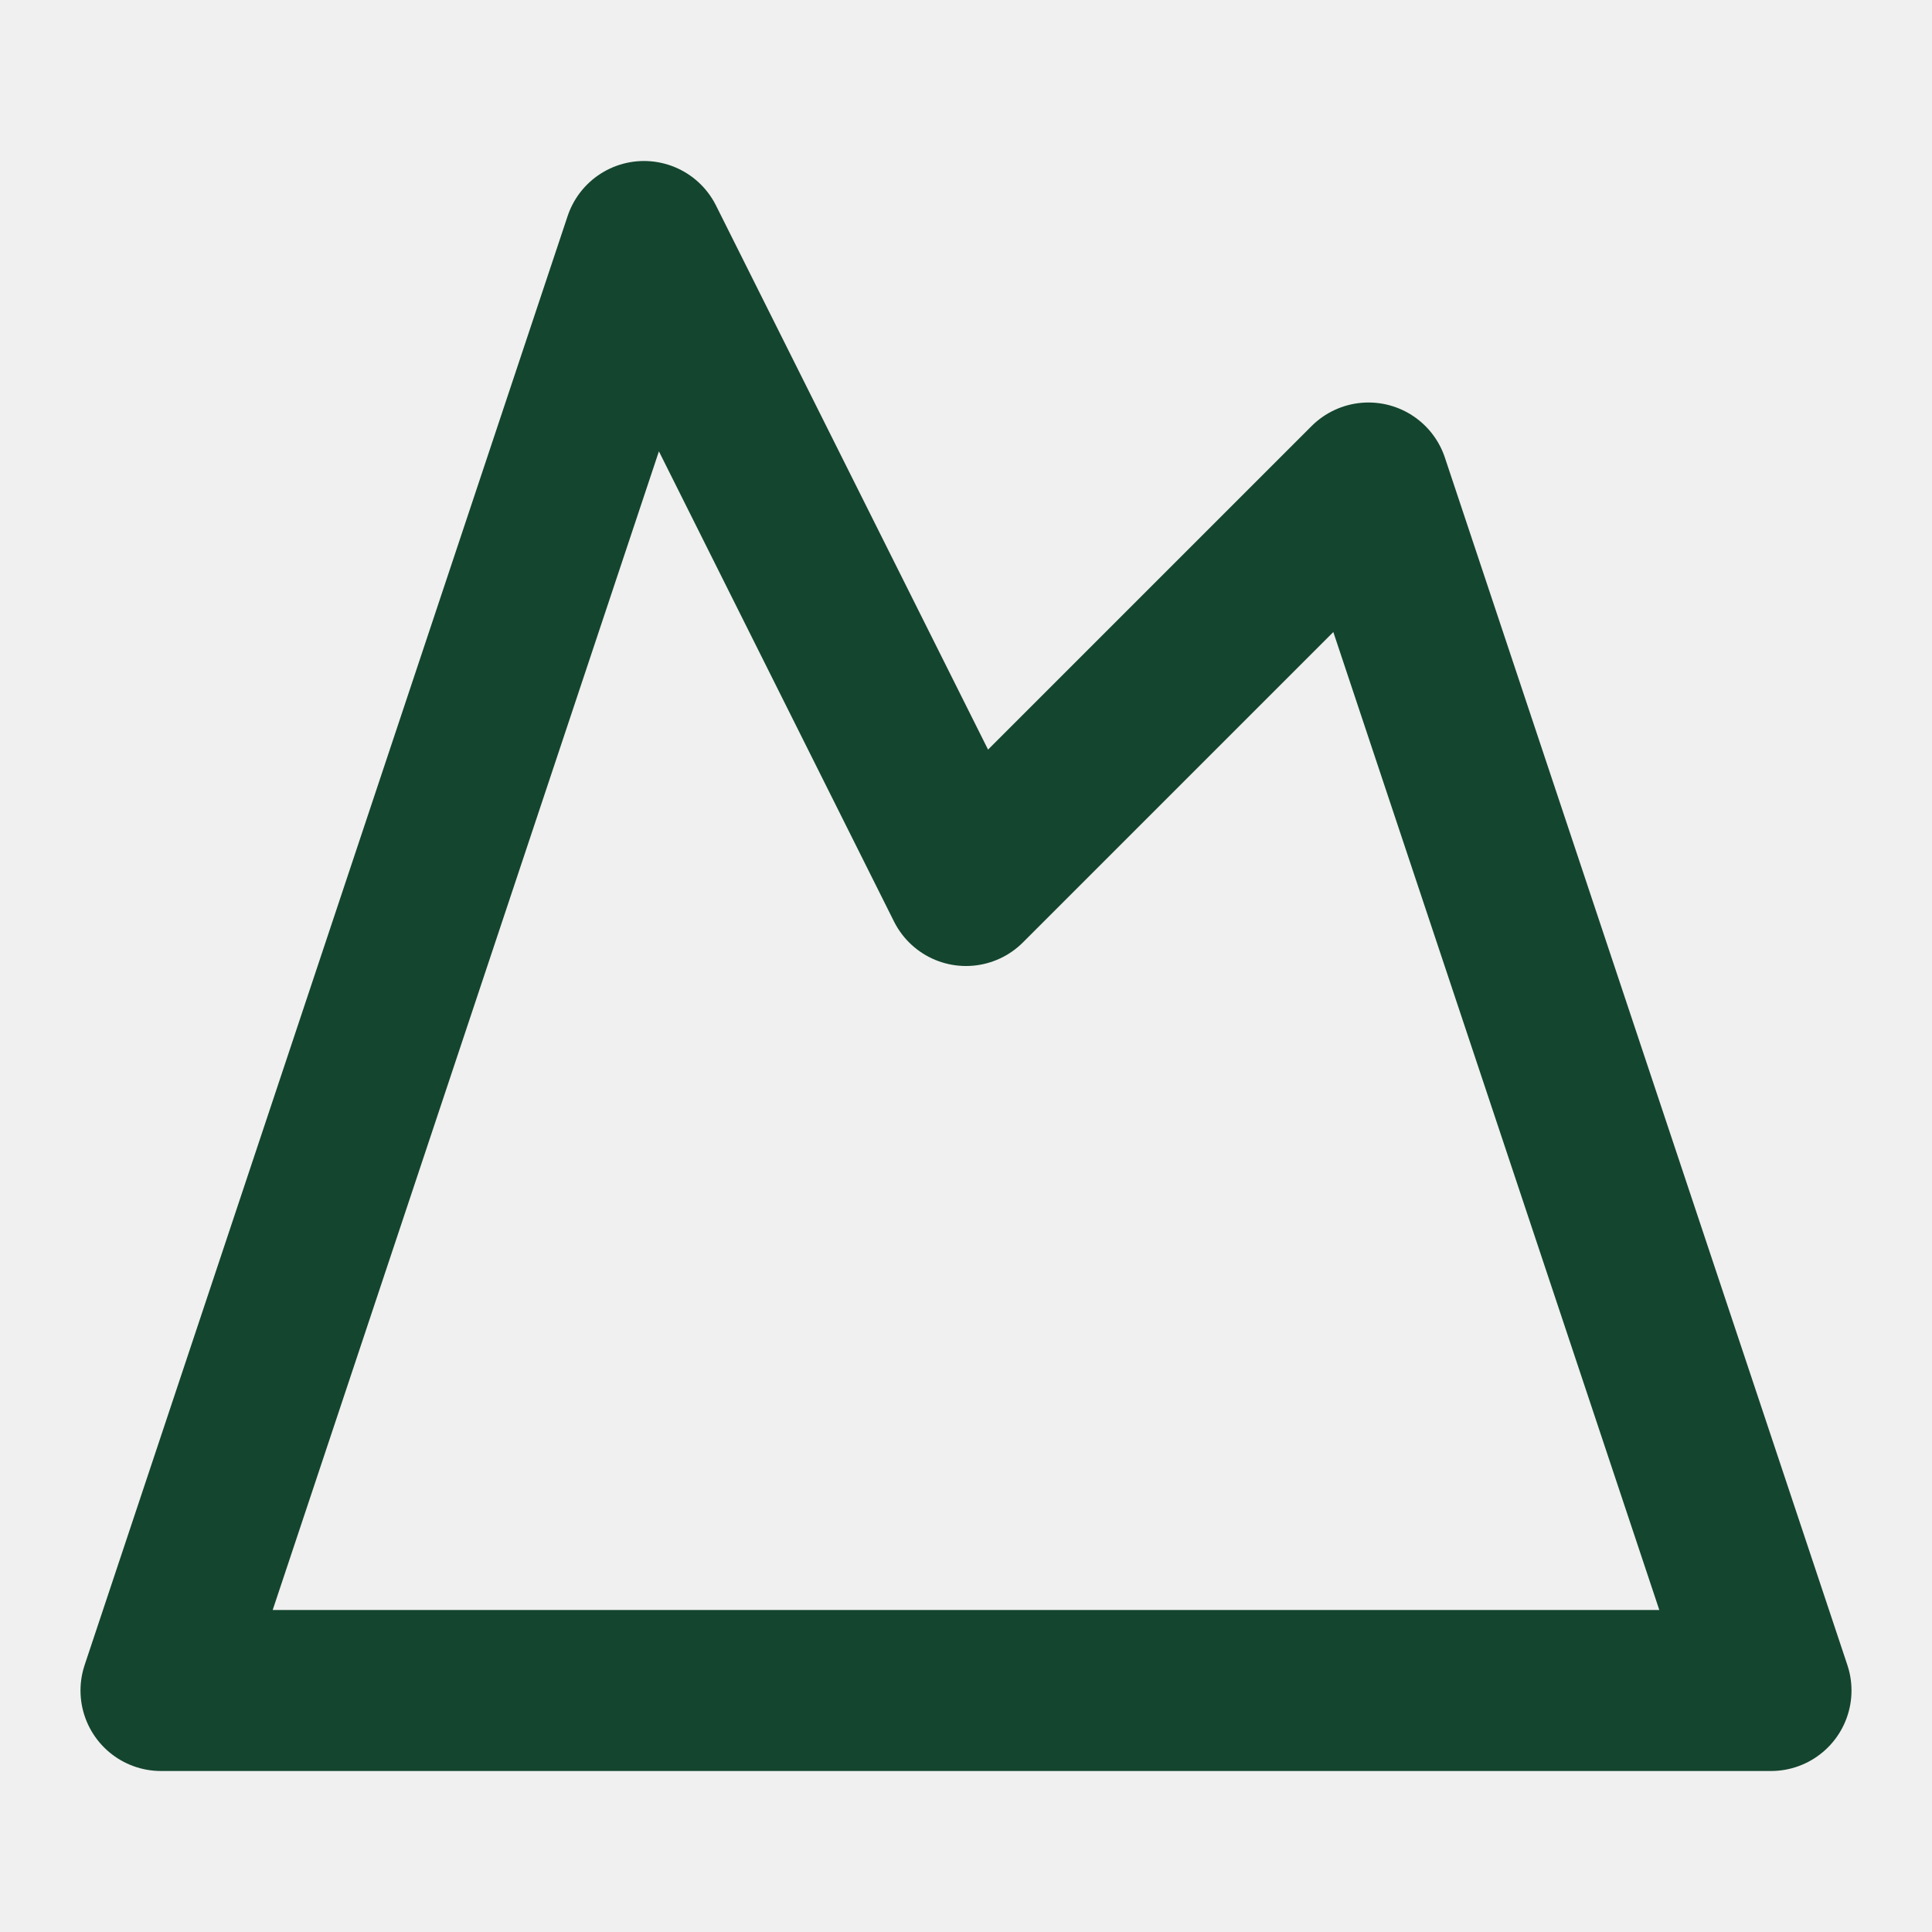
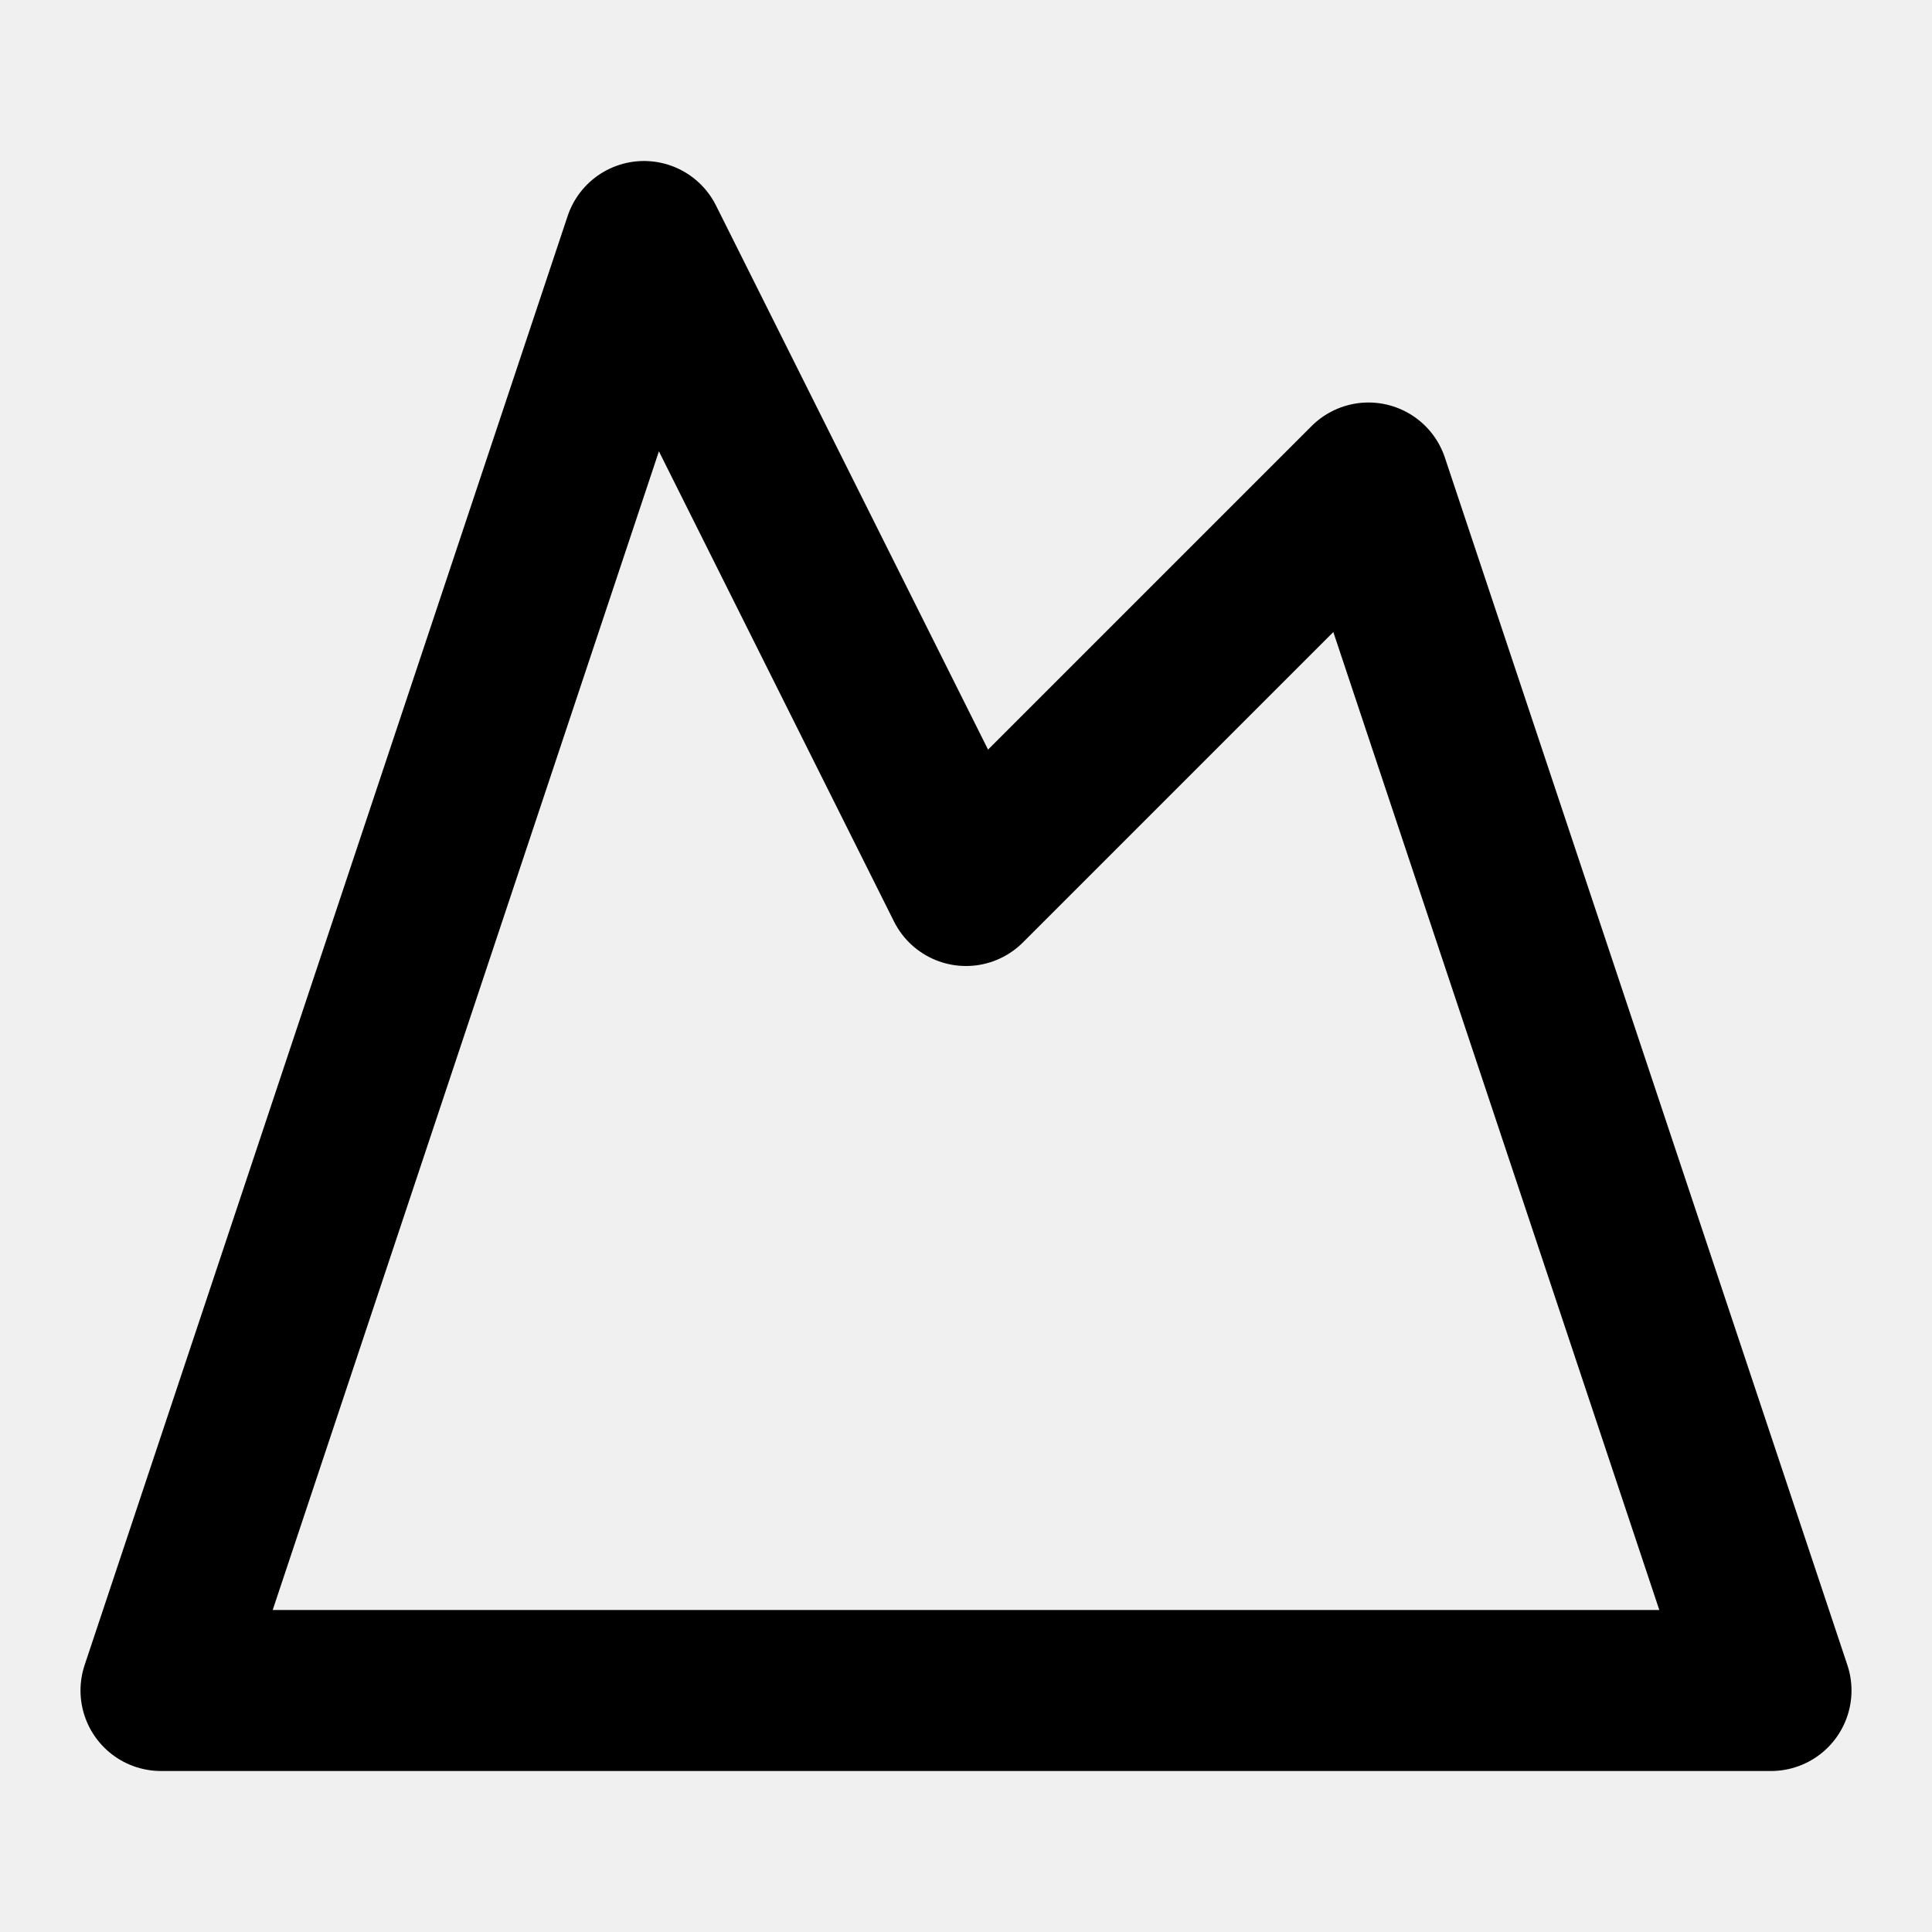
- <svg xmlns="http://www.w3.org/2000/svg" width="24" height="24" viewBox="0 0 24 24" fill="none" stroke="#14452F" stroke-width="2" stroke-linecap="round" stroke-linejoin="round" class="lucide lucide-mountain-icon lucide-mountain">
+ <svg xmlns="http://www.w3.org/2000/svg" width="24" height="24" viewBox="0 0 24 24" fill="none" stroke="#000" stroke-width="2" stroke-linecap="round" stroke-linejoin="round" class="lucide lucide-mountain-icon lucide-mountain">
+   <style>
+     @media (prefers-color-scheme: dark) {
+       svg { stroke: #fff; }
+     }
+   </style>
  <path d="m8 3 4 8 5-5 5 15H2L8 3z" />
</svg>
